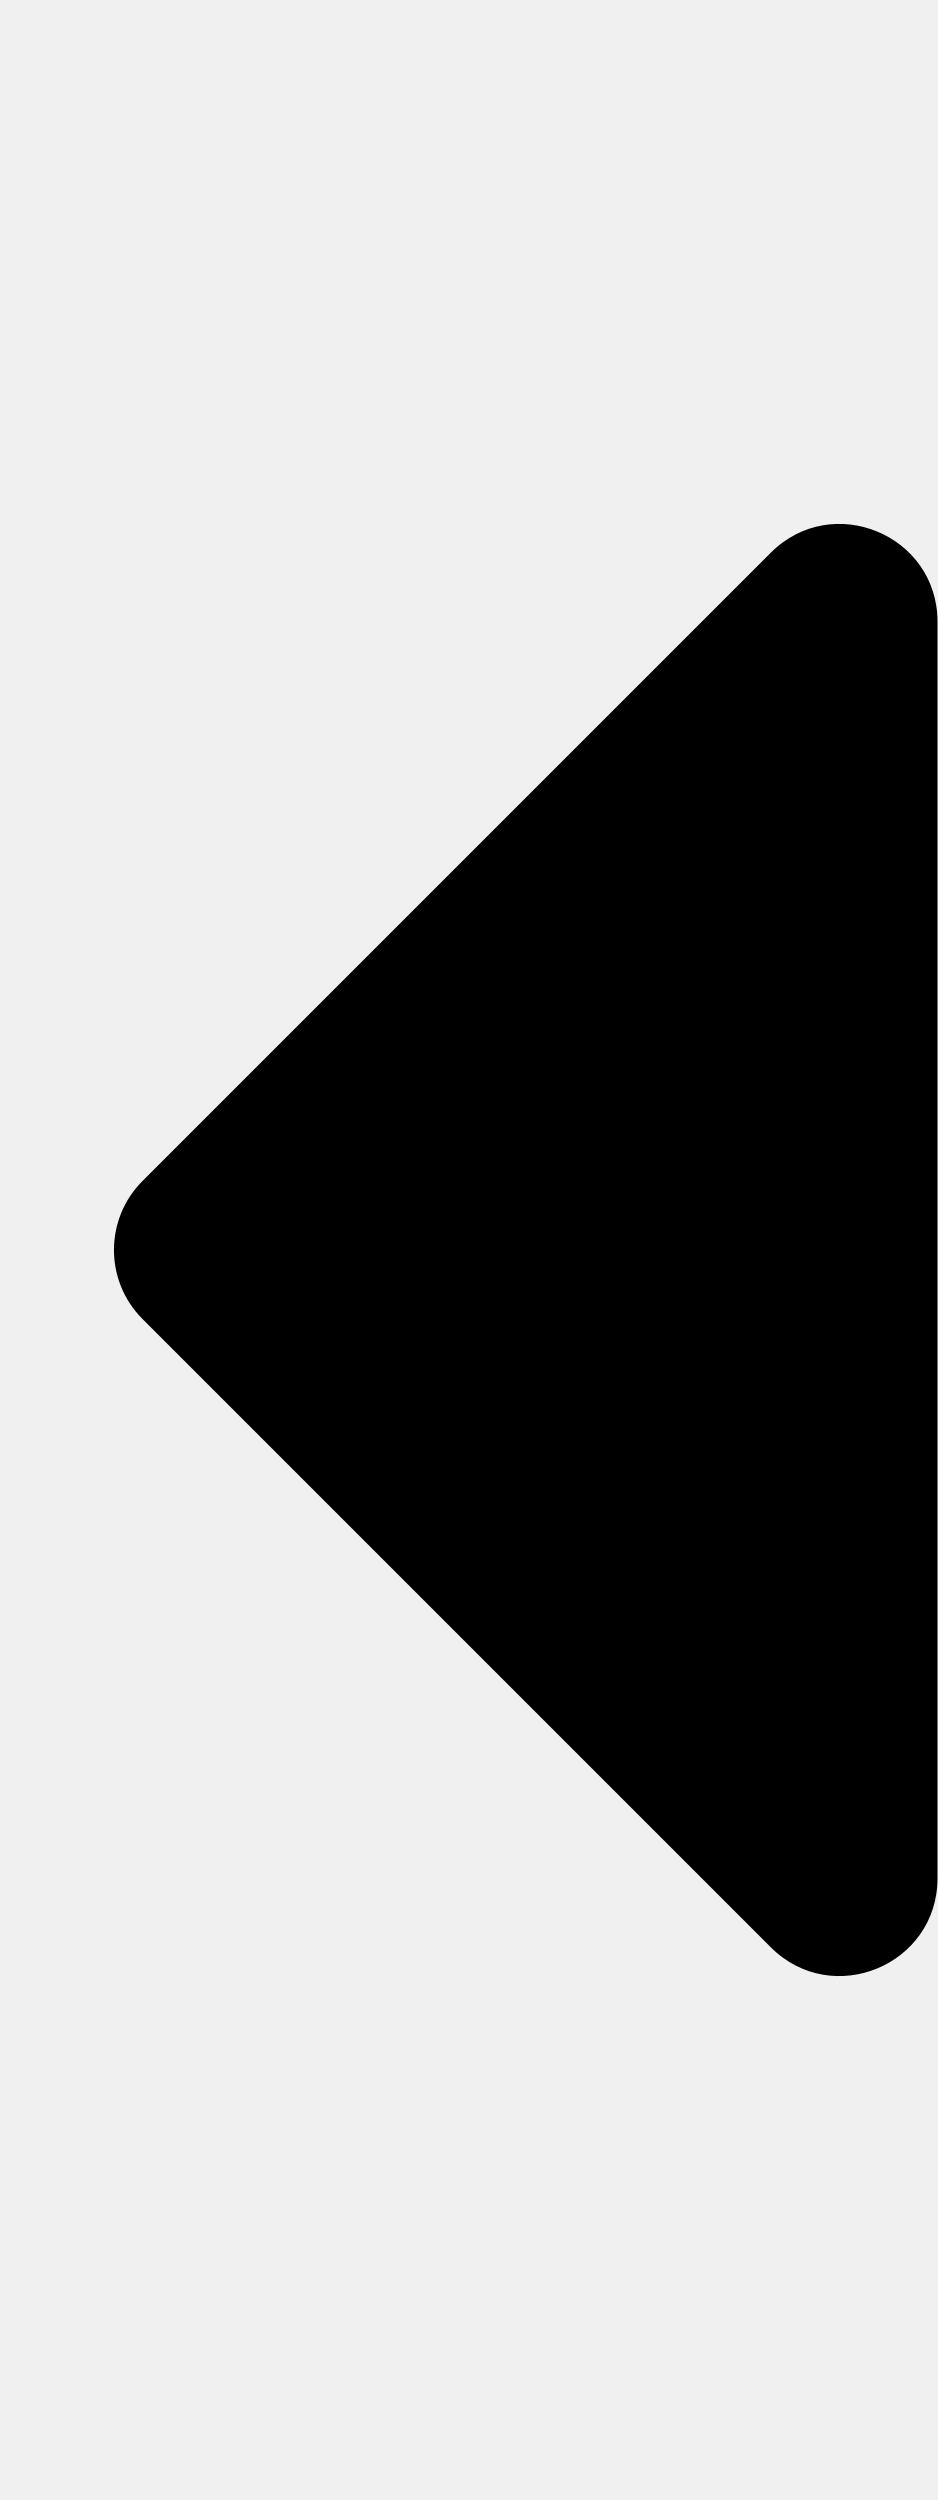
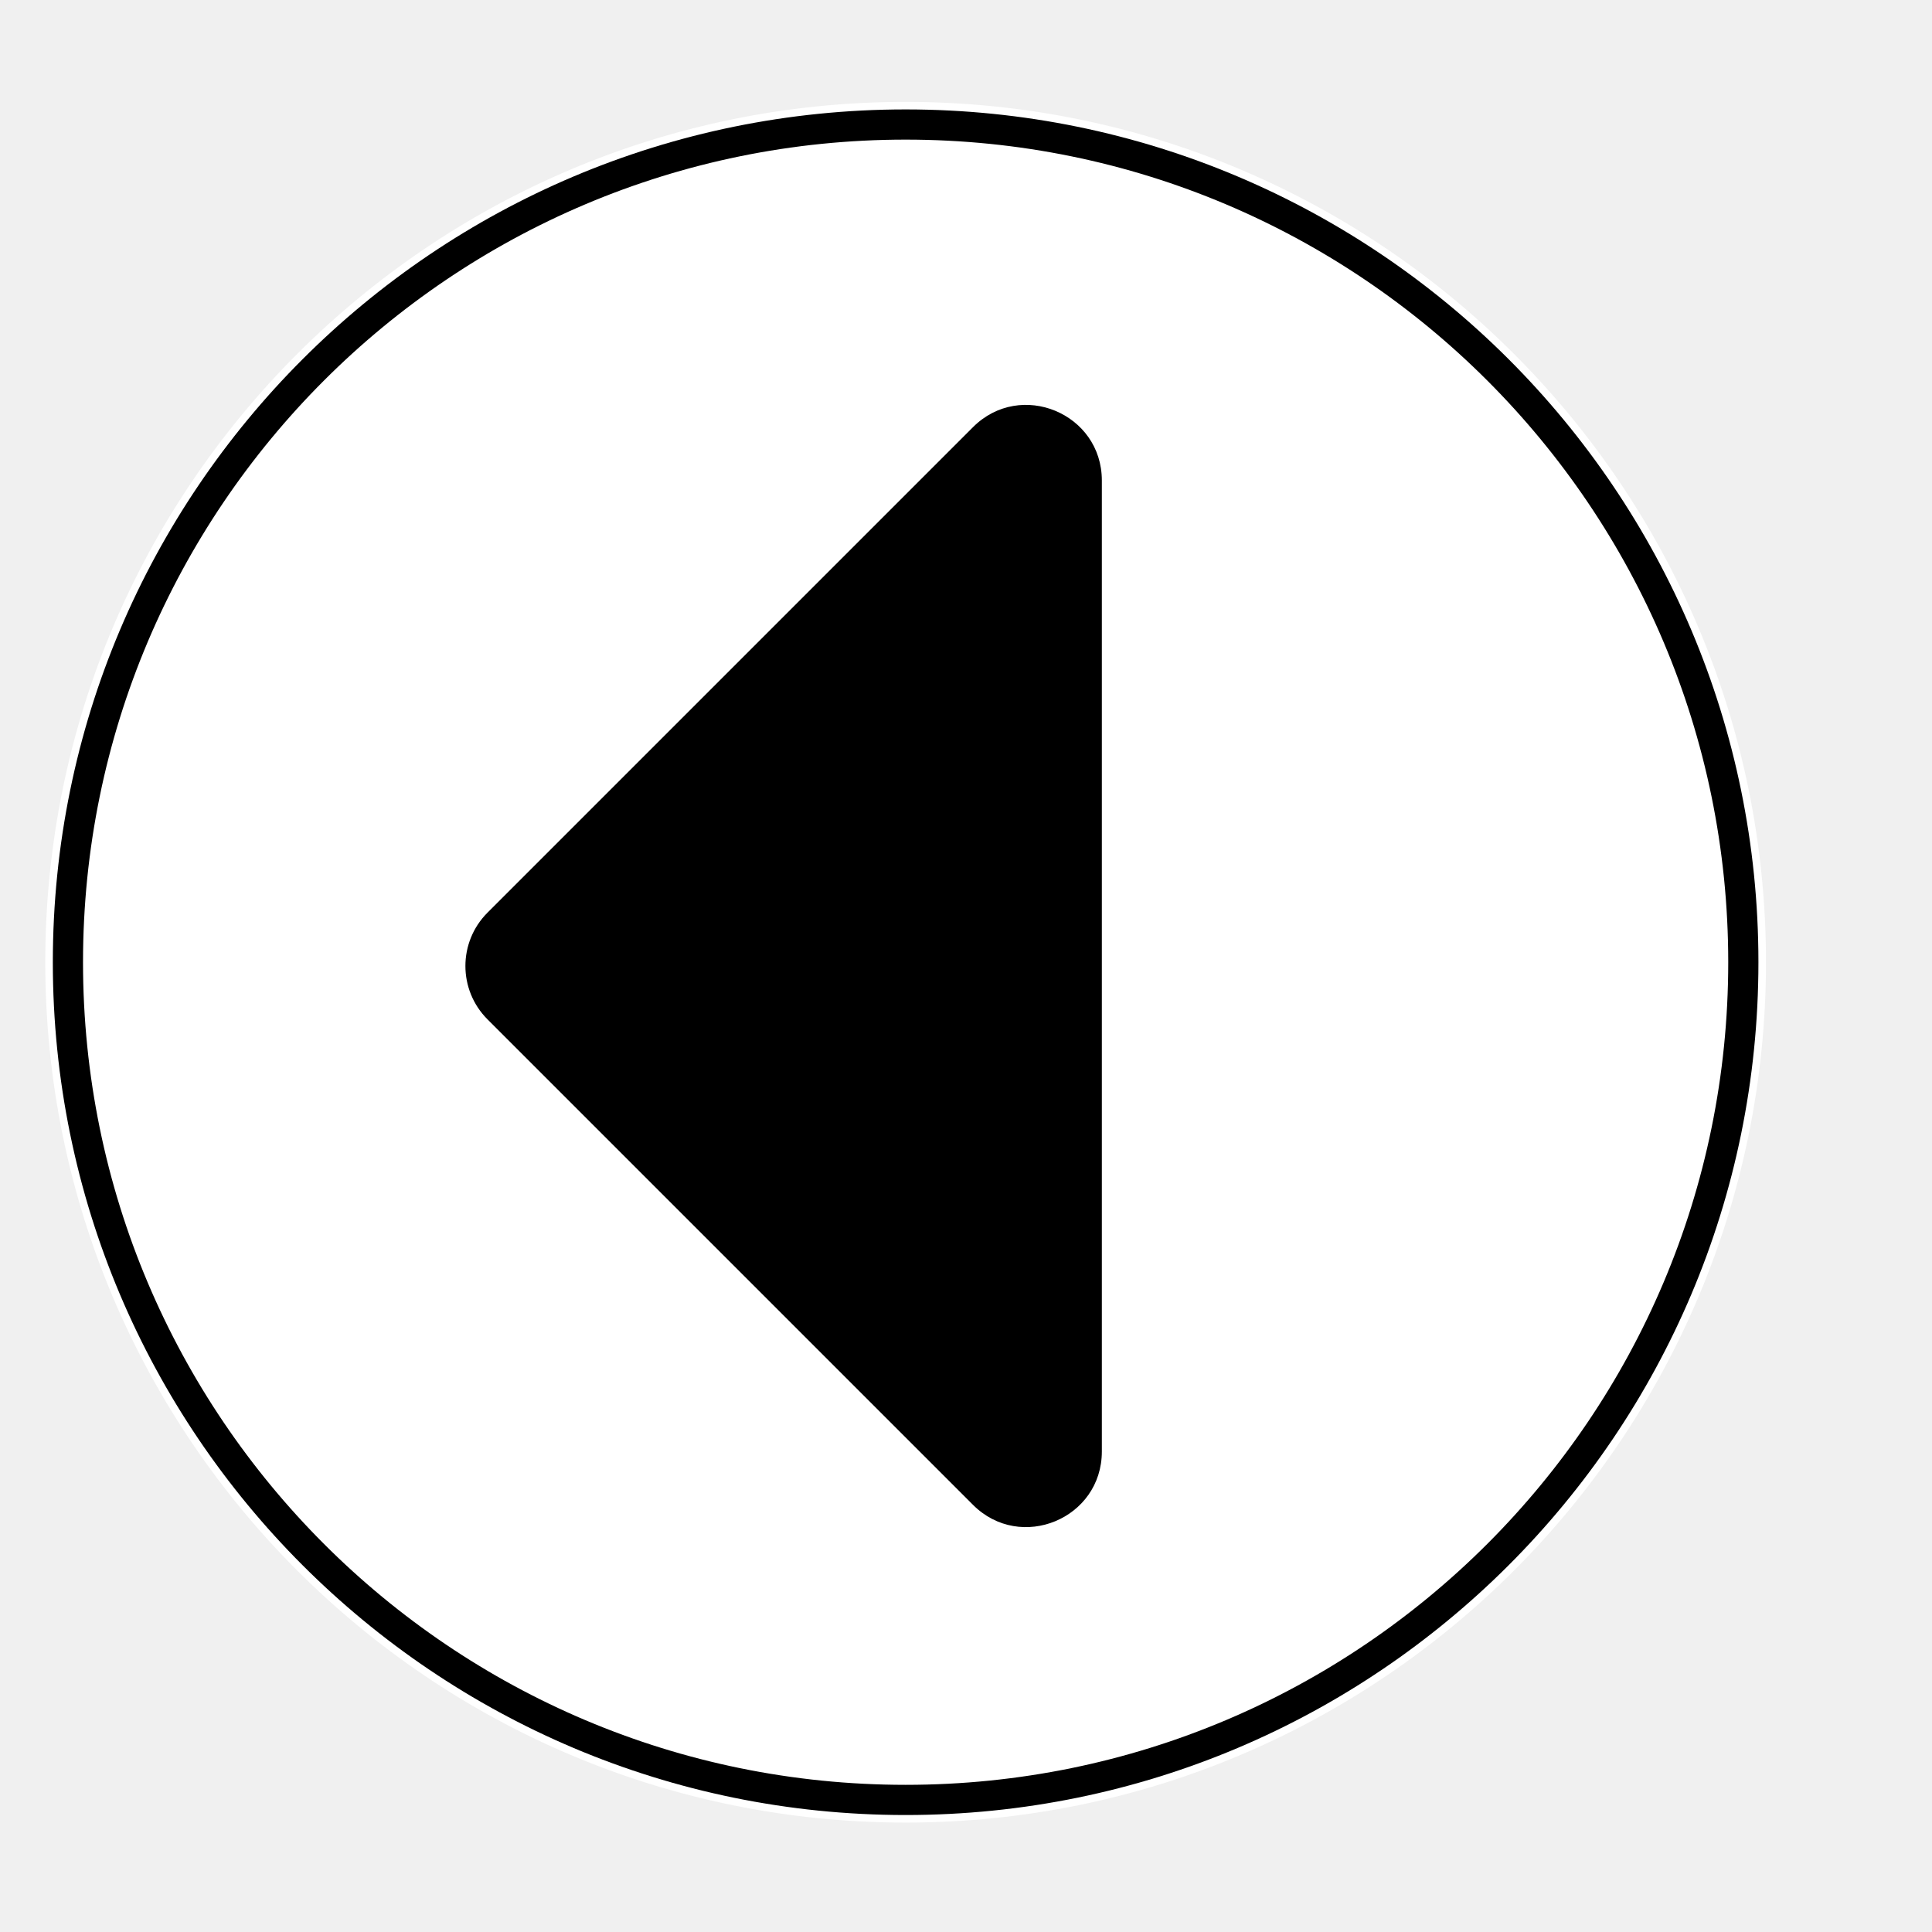
- <svg xmlns="http://www.w3.org/2000/svg" aria-hidden="true" focusable="false" data-prefix="fas" data-icon="caret-left" class="svg-inline--fa fa-caret-left fa-w-6" role="img" viewBox="0 0 192 512">
+ <svg xmlns="http://www.w3.org/2000/svg" aria-hidden="true" focusable="false" data-prefix="fas" data-icon="caret-left" class="svg-inline--fa fa-caret-left fa-w-6" role="img" viewBox="-100 0 512 512">
+   <circle cx="140" cy="255" r="227" fill="currentColor" stroke="#FFF" stroke-width="2" />
+   <circle cx="140" cy="255" r="220" fill="#FFF" stroke="currentColor" stroke-width="4" />
  <path fill="currentColor" d="M192 127.338v257.324c0 17.818-21.543 26.741-34.142 14.142L29.196 270.142c-7.81-7.81-7.81-20.474 0-28.284l128.662-128.662c12.599-12.6 34.142-3.676 34.142 14.142z" />
</svg>
